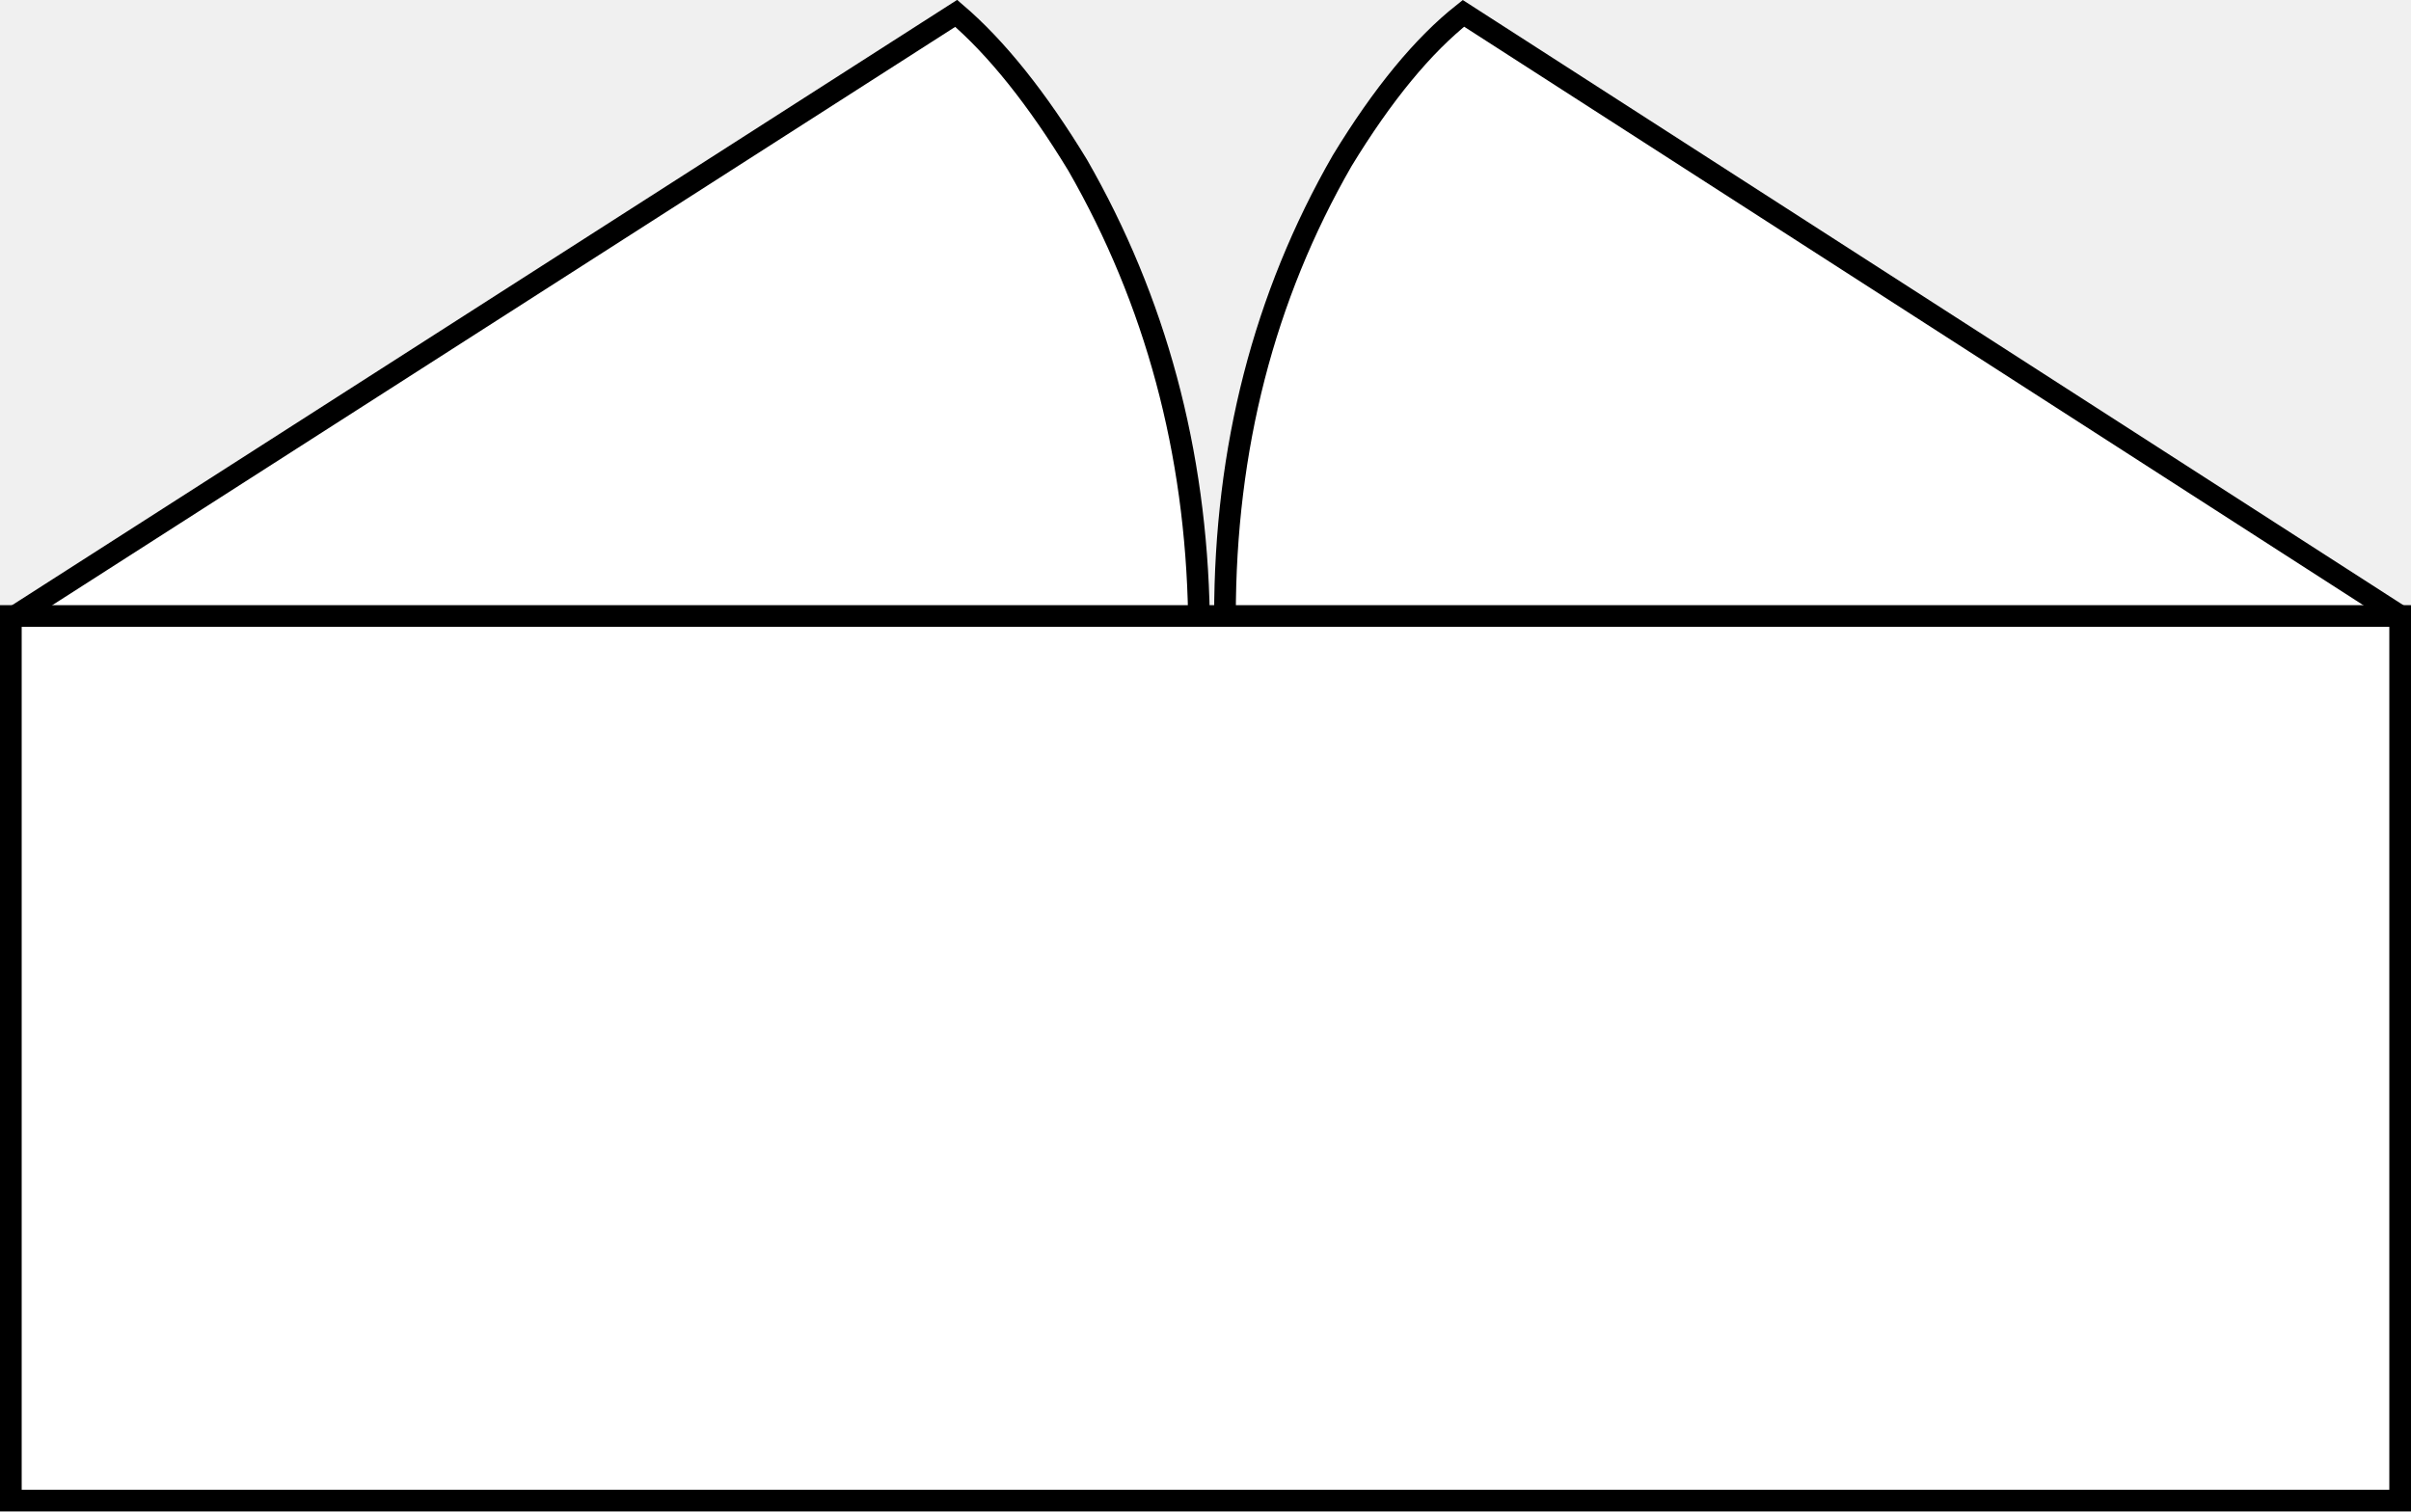
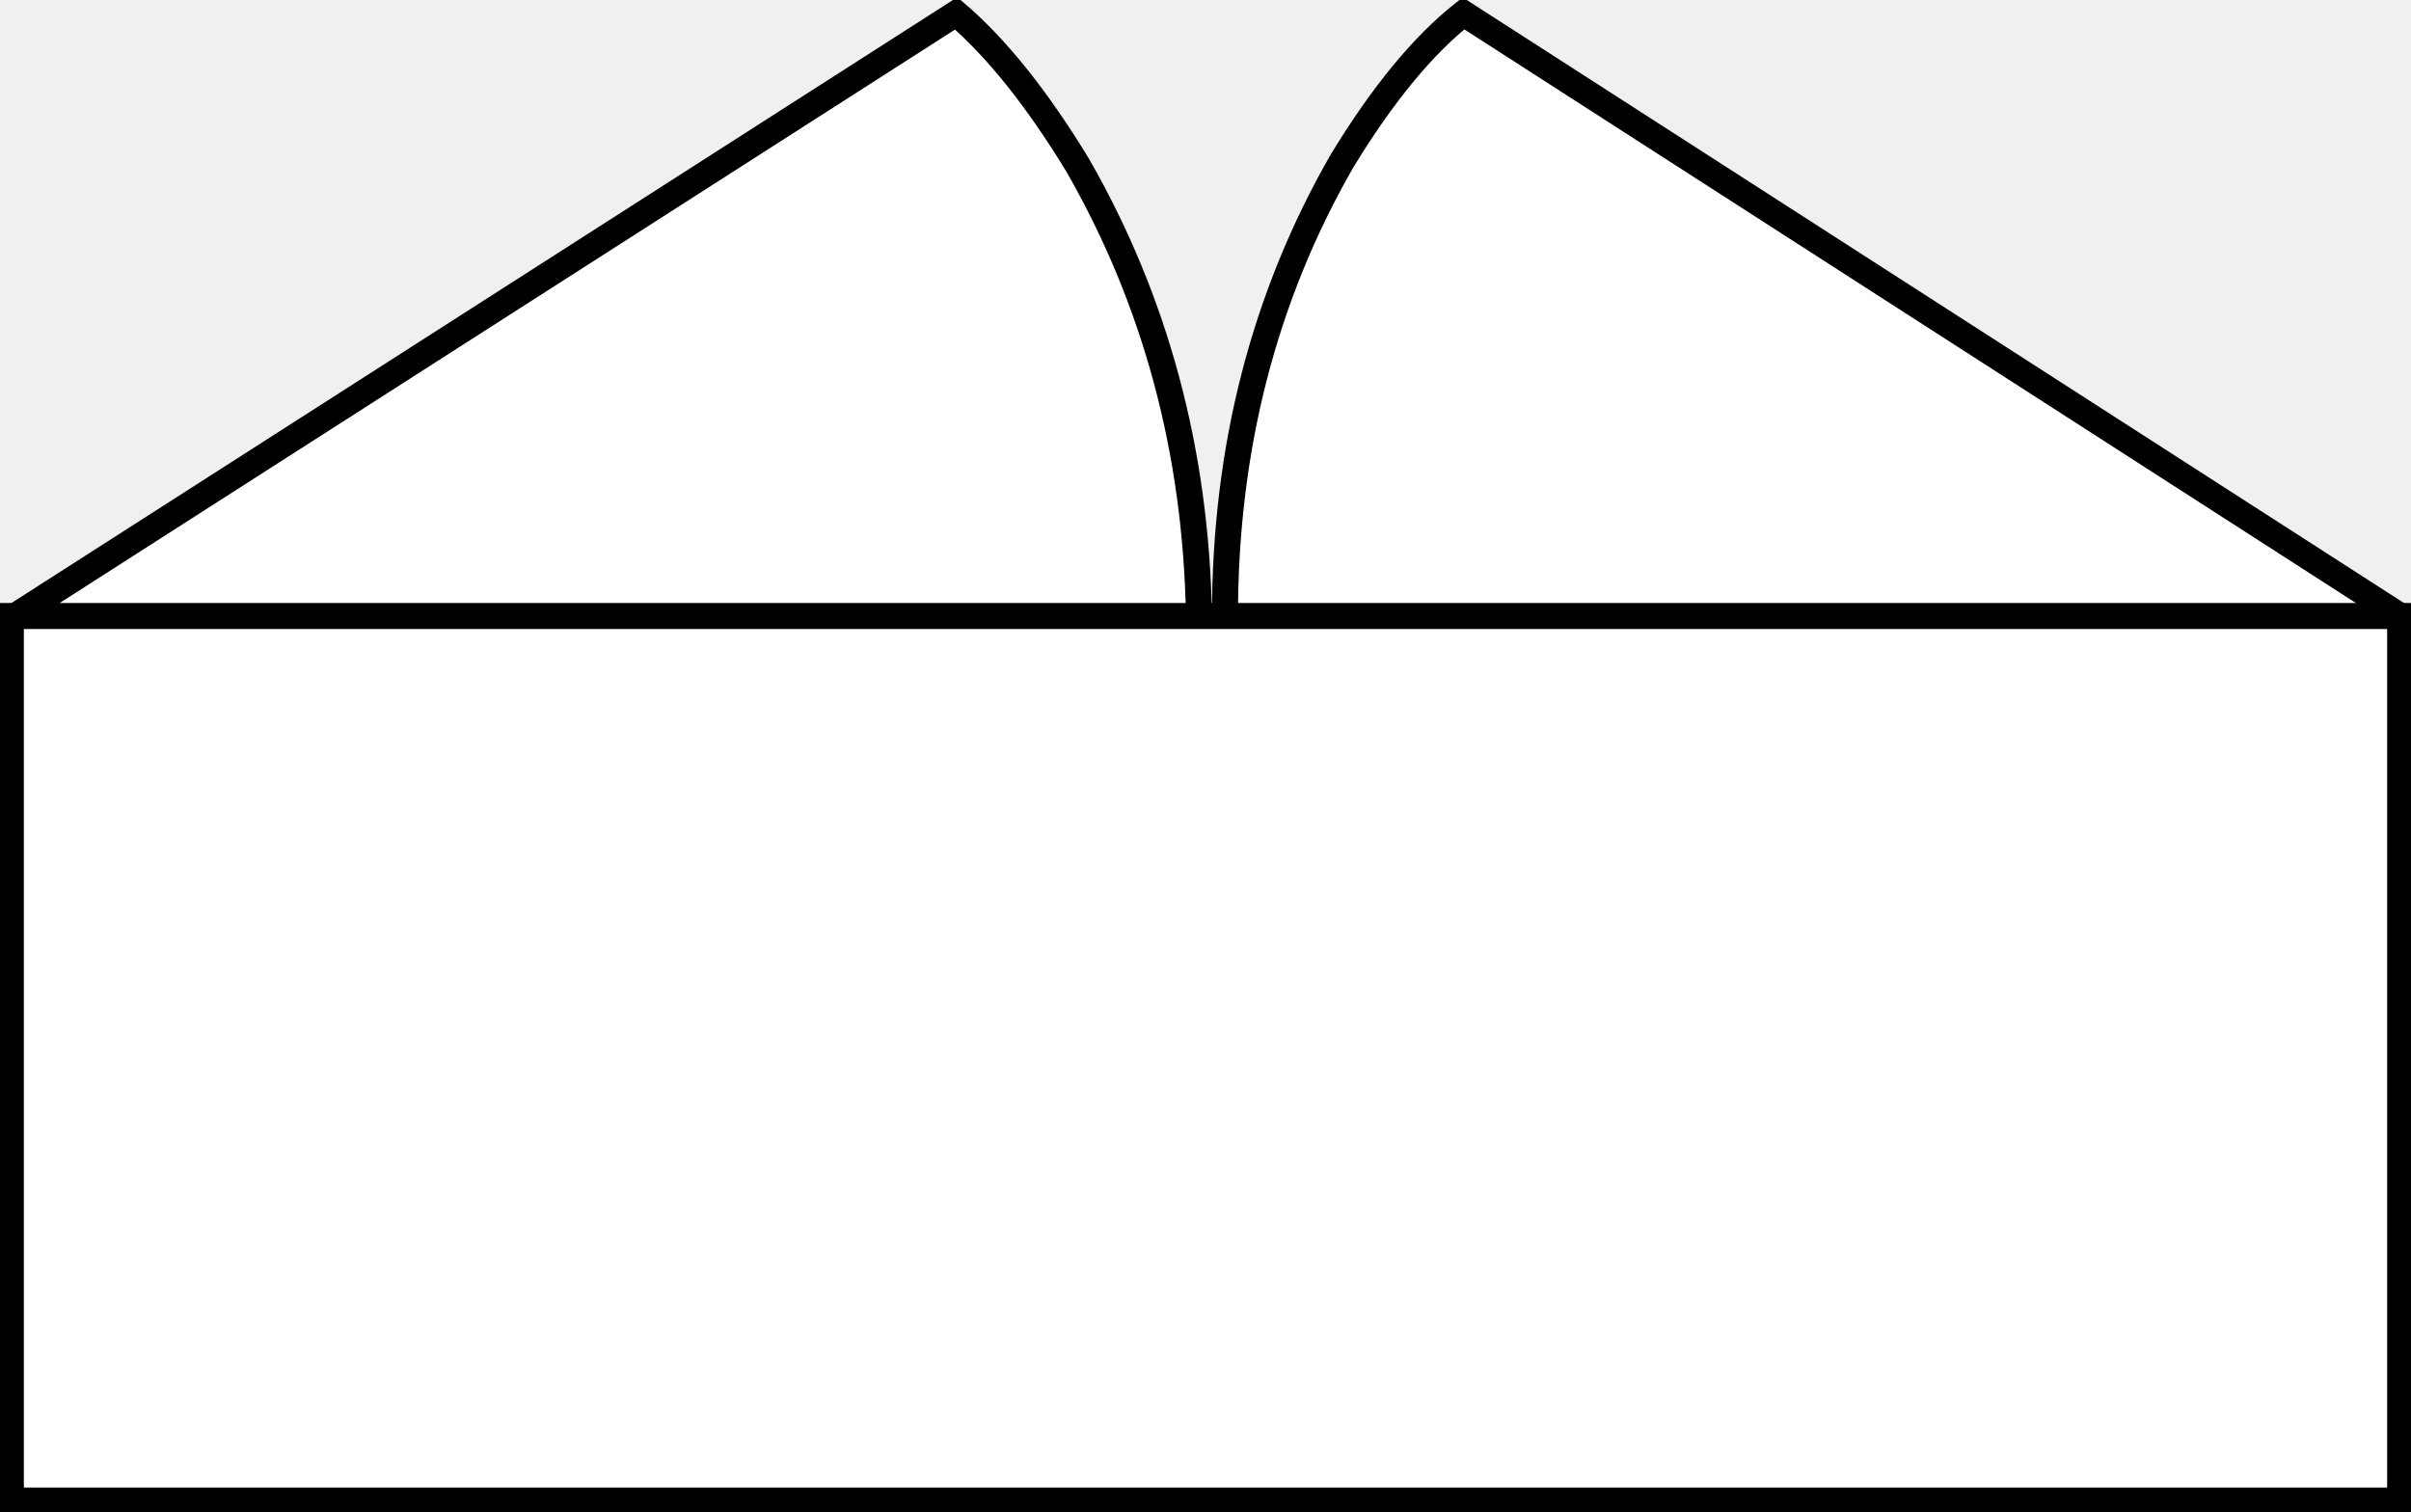
<svg xmlns="http://www.w3.org/2000/svg" version="1.1" id="Layer_1" x="0px" y="0px" width="27.801px" height="17.43px" viewBox="0 0 27.801 17.43" enable-background="new 0 0 27.801 17.43" xml:space="preserve" class="ng-scope">
  <path fill-rule="evenodd" clip-rule="evenodd" fill="#FFFFFF" d="M27.676,7.104H14.125H27.676v10.2H0.125v-10.2h0.051h13.649h0.3  c0-1.933,0.45-3.683,1.351-5.25c0.467-0.767,0.934-1.333,1.399-1.7L27.676,7.104z" />
  <path fill-rule="evenodd" clip-rule="evenodd" fill="#FFFFFF" d="M0.176,7.104l10.85-6.95c0.467,0.4,0.934,0.984,1.4,1.75  c0.899,1.566,1.366,3.301,1.399,5.2H0.176z" />
-   <polygon fill-rule="evenodd" clip-rule="evenodd" fill="none" stroke="#383635" stroke-width="0.25" points="27.676,7.104   14.125,7.104 13.825,7.104 0.176,7.104 0.125,7.104 0.125,17.305 27.676,17.305 " style="stroke: rgb(0, 0, 0);" />
-   <path fill-rule="evenodd" clip-rule="evenodd" fill="none" stroke="#383635" stroke-width="0.25" d="M14.125,7.104  c0-1.933,0.45-3.683,1.351-5.25c0.467-0.767,0.934-1.333,1.399-1.7l10.801,6.95" style="stroke: rgb(0, 0, 0);" />
-   <path fill-rule="evenodd" clip-rule="evenodd" fill="none" stroke="#383635" stroke-width="0.25" d="M0.176,7.104l10.85-6.95  c0.467,0.4,0.934,0.984,1.4,1.75c0.899,1.566,1.366,3.301,1.399,5.2" style="stroke: rgb(0, 0, 0);" />
+   <polygon fill-rule="evenodd" clip-rule="evenodd" fill="none" stroke="#383635" stroke-width="0.3" points="27.676,7.104   14.125,7.104 13.825,7.104 0.176,7.104 0.125,7.104 0.125,17.305 27.676,17.305 " style="stroke: rgb(0, 0, 0);" />
+   <path fill-rule="evenodd" clip-rule="evenodd" fill="none" stroke="#383635" stroke-width="0.3" d="M14.125,7.104  c0-1.933,0.45-3.683,1.351-5.25c0.467-0.767,0.934-1.333,1.399-1.7l10.801,6.95" style="stroke: rgb(0, 0, 0);" />
+   <path fill-rule="evenodd" clip-rule="evenodd" fill="none" stroke="#383635" stroke-width="0.3" d="M0.176,7.104l10.85-6.95  c0.467,0.4,0.934,0.984,1.4,1.75c0.899,1.566,1.366,3.301,1.399,5.2" style="stroke: rgb(0, 0, 0);" />
</svg>
